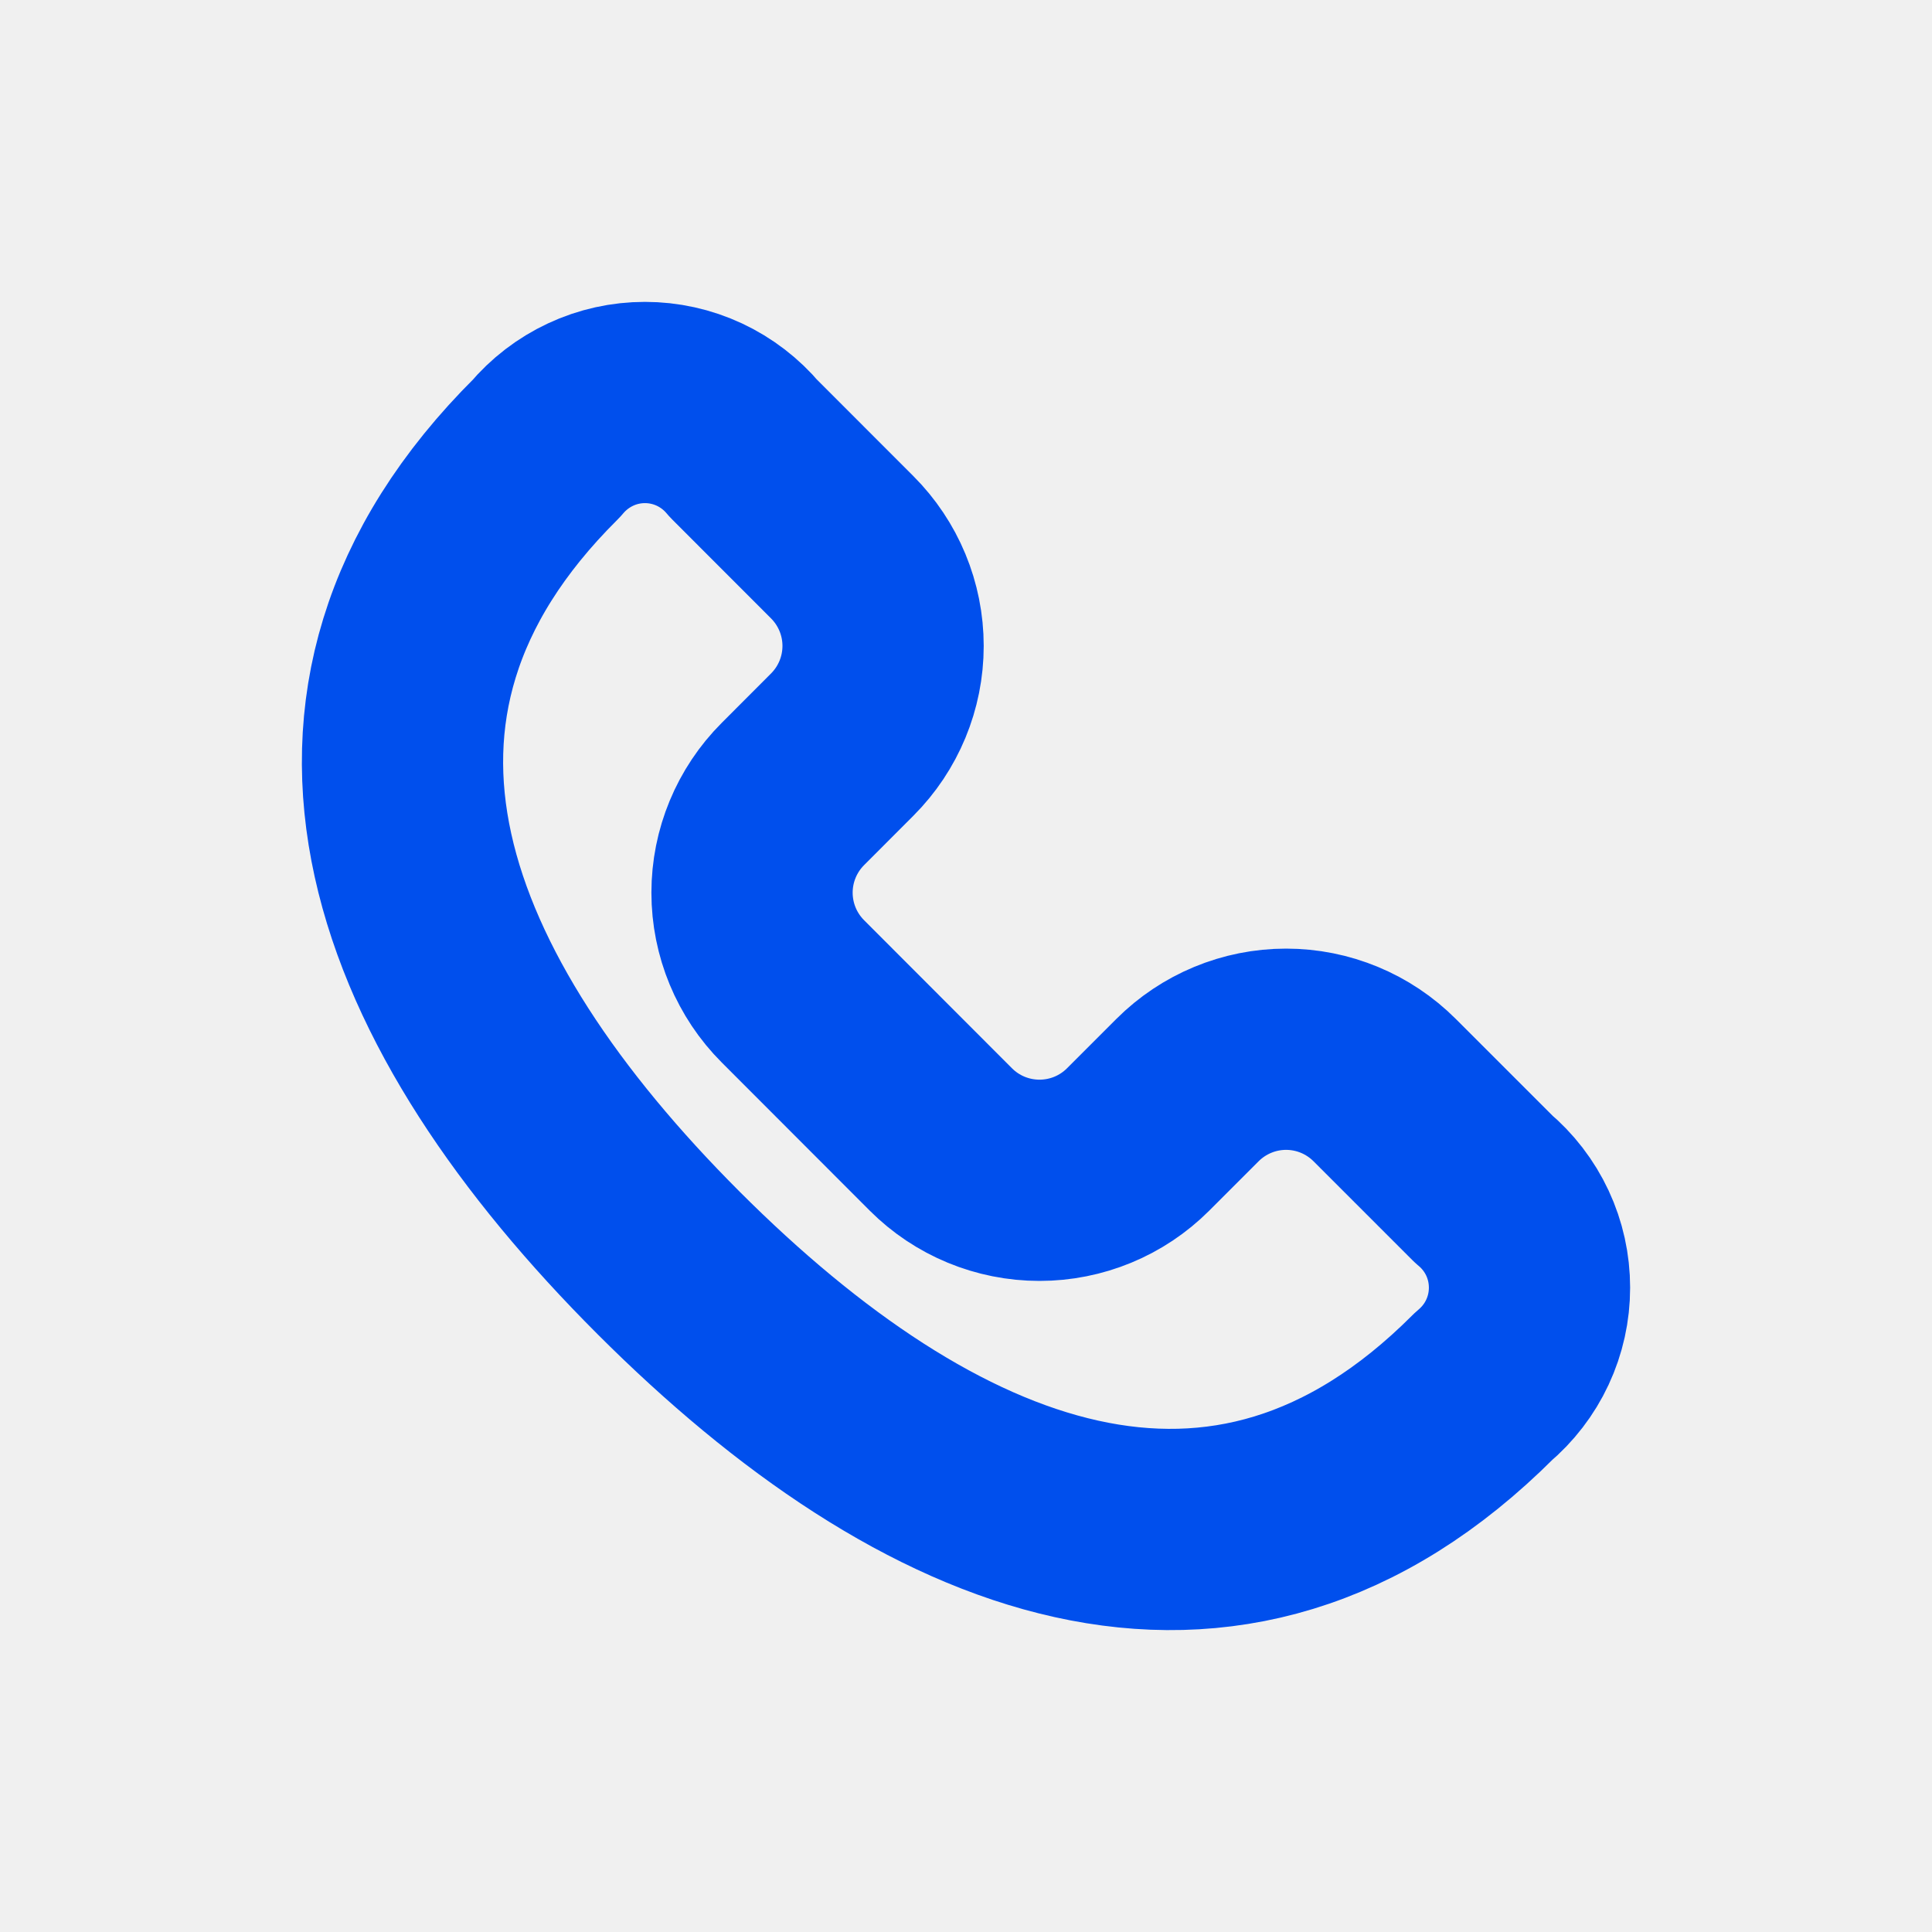
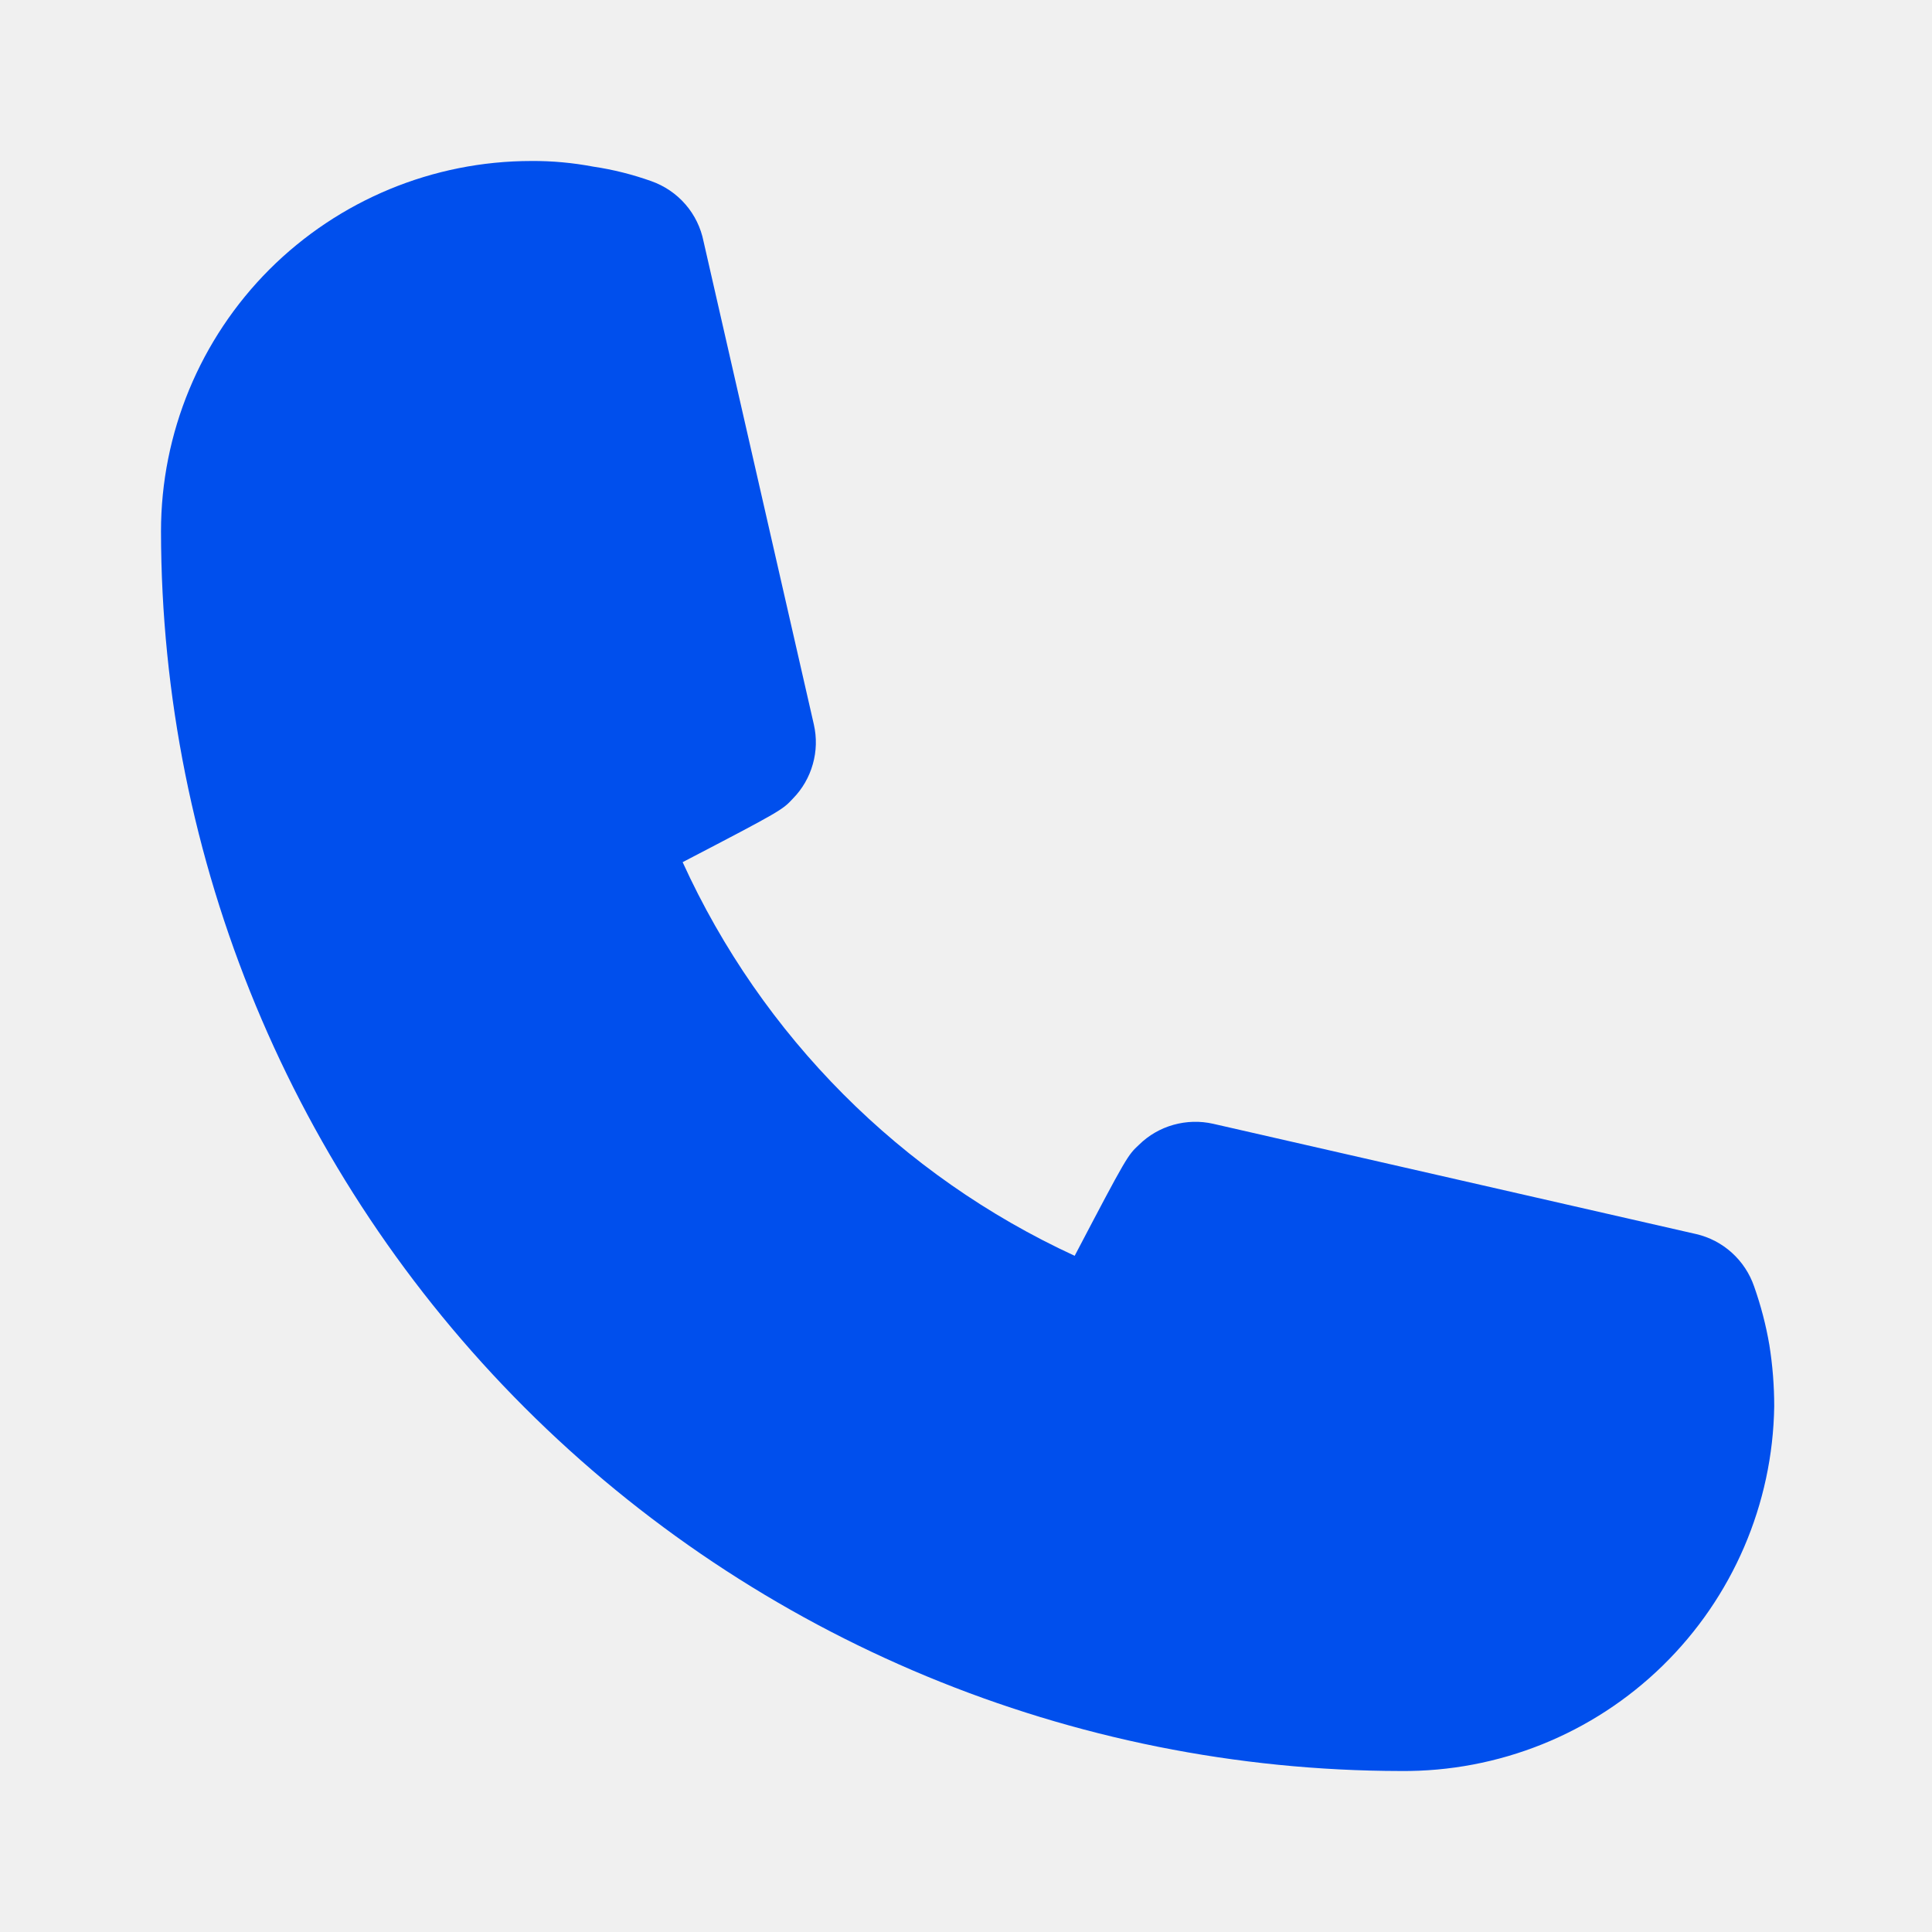
<svg xmlns="http://www.w3.org/2000/svg" width="24" height="24" viewBox="0 0 24 24" fill="none">
-   <path d="M18.427 14.768L17.201 13.542C16.876 13.217 16.436 13.034 15.976 13.034C15.517 13.034 15.076 13.217 14.751 13.542L14.138 14.155C13.813 14.48 13.373 14.662 12.913 14.662C12.453 14.662 12.013 14.48 11.688 14.155L9.85 12.315C9.525 11.99 9.342 11.549 9.342 11.089C9.342 10.629 9.525 10.188 9.85 9.863L10.462 9.25C10.787 8.925 10.97 8.484 10.97 8.024C10.97 7.564 10.787 7.123 10.462 6.798L9.237 5.572C9.087 5.393 8.899 5.249 8.688 5.15C8.476 5.051 8.245 5 8.012 5C7.778 5 7.547 5.051 7.336 5.15C7.124 5.249 6.937 5.393 6.786 5.572C3.564 8.773 5.085 12.468 8.306 15.689C11.527 18.91 15.22 20.434 18.427 17.224C18.606 17.073 18.751 16.886 18.85 16.673C18.949 16.461 19 16.23 19 15.996C19 15.761 18.949 15.53 18.85 15.318C18.751 15.106 18.606 14.918 18.427 14.768Z" stroke="#004FED" stroke-width="2.5" stroke-linecap="round" stroke-linejoin="round" />
+   <g clip-path="url(#clip0_1879_2)">
+     <path d="M17.4 22C13.317 21.995 9.403 20.371 6.516 17.484C3.629 14.597 2.005 10.683 2 6.6C2 5.38 2.485 4.21 3.347 3.347C4.21 2.485 5.38 2 6.6 2C6.858 1.998 7.116 2.022 7.37 2.07C7.615 2.106 7.856 2.167 8.09 2.25C8.254 2.308 8.401 2.407 8.515 2.539C8.629 2.67 8.706 2.829 8.74 3L10.11 9C10.147 9.163 10.143 9.332 10.097 9.493C10.052 9.654 9.967 9.801 9.85 9.92C9.72 10.06 9.71 10.07 8.48 10.71C9.465 12.871 11.193 14.606 13.35 15.6C14 14.36 14.01 14.35 14.15 14.22C14.269 14.103 14.416 14.018 14.577 13.973C14.738 13.928 14.907 13.923 15.07 13.96L21.07 15.33C21.235 15.368 21.388 15.448 21.514 15.562C21.64 15.676 21.735 15.82 21.79 15.98C21.874 16.218 21.938 16.462 21.98 16.71C22.02 16.961 22.04 17.216 22.04 17.47C22.022 18.685 21.523 19.843 20.654 20.692C19.785 21.541 18.615 22.011 17.4 22Z" fill="#004FED" />
+   </g>
+   <defs>
+     <clipPath id="clip0_1879_2">
+       <rect width="24" height="24" fill="white" />
+     </clipPath>
+   </defs>
</svg>
